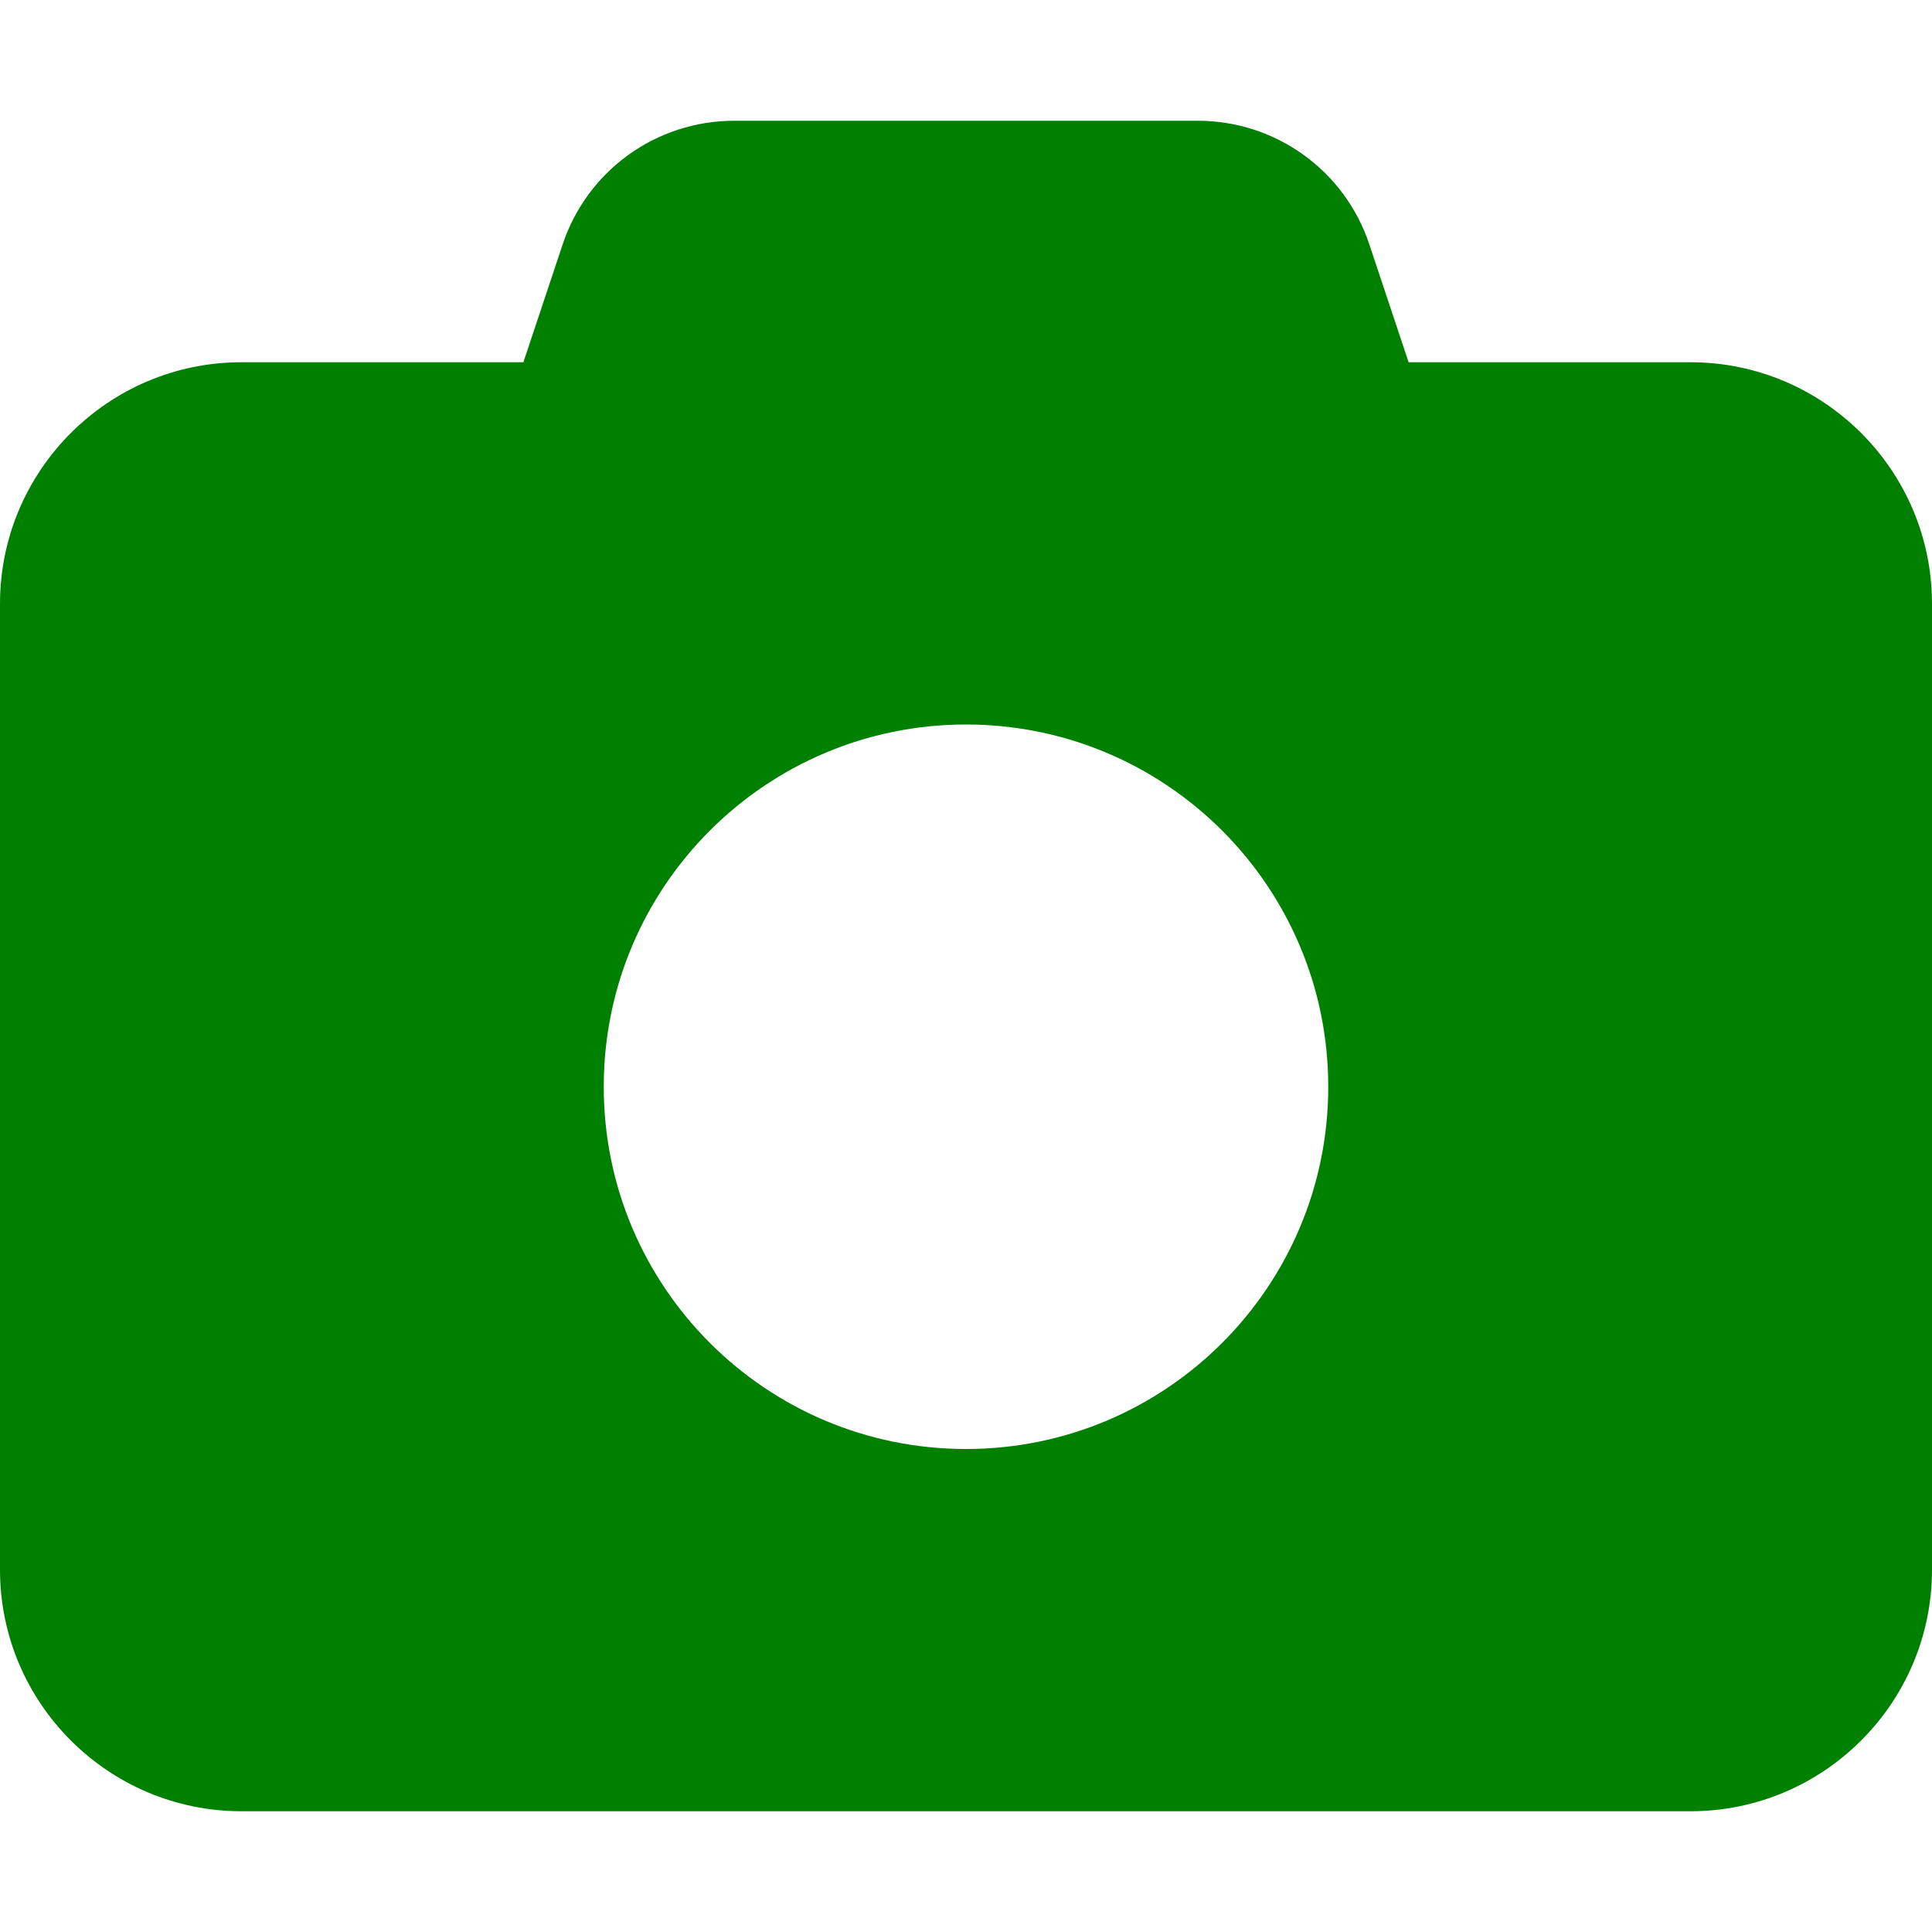
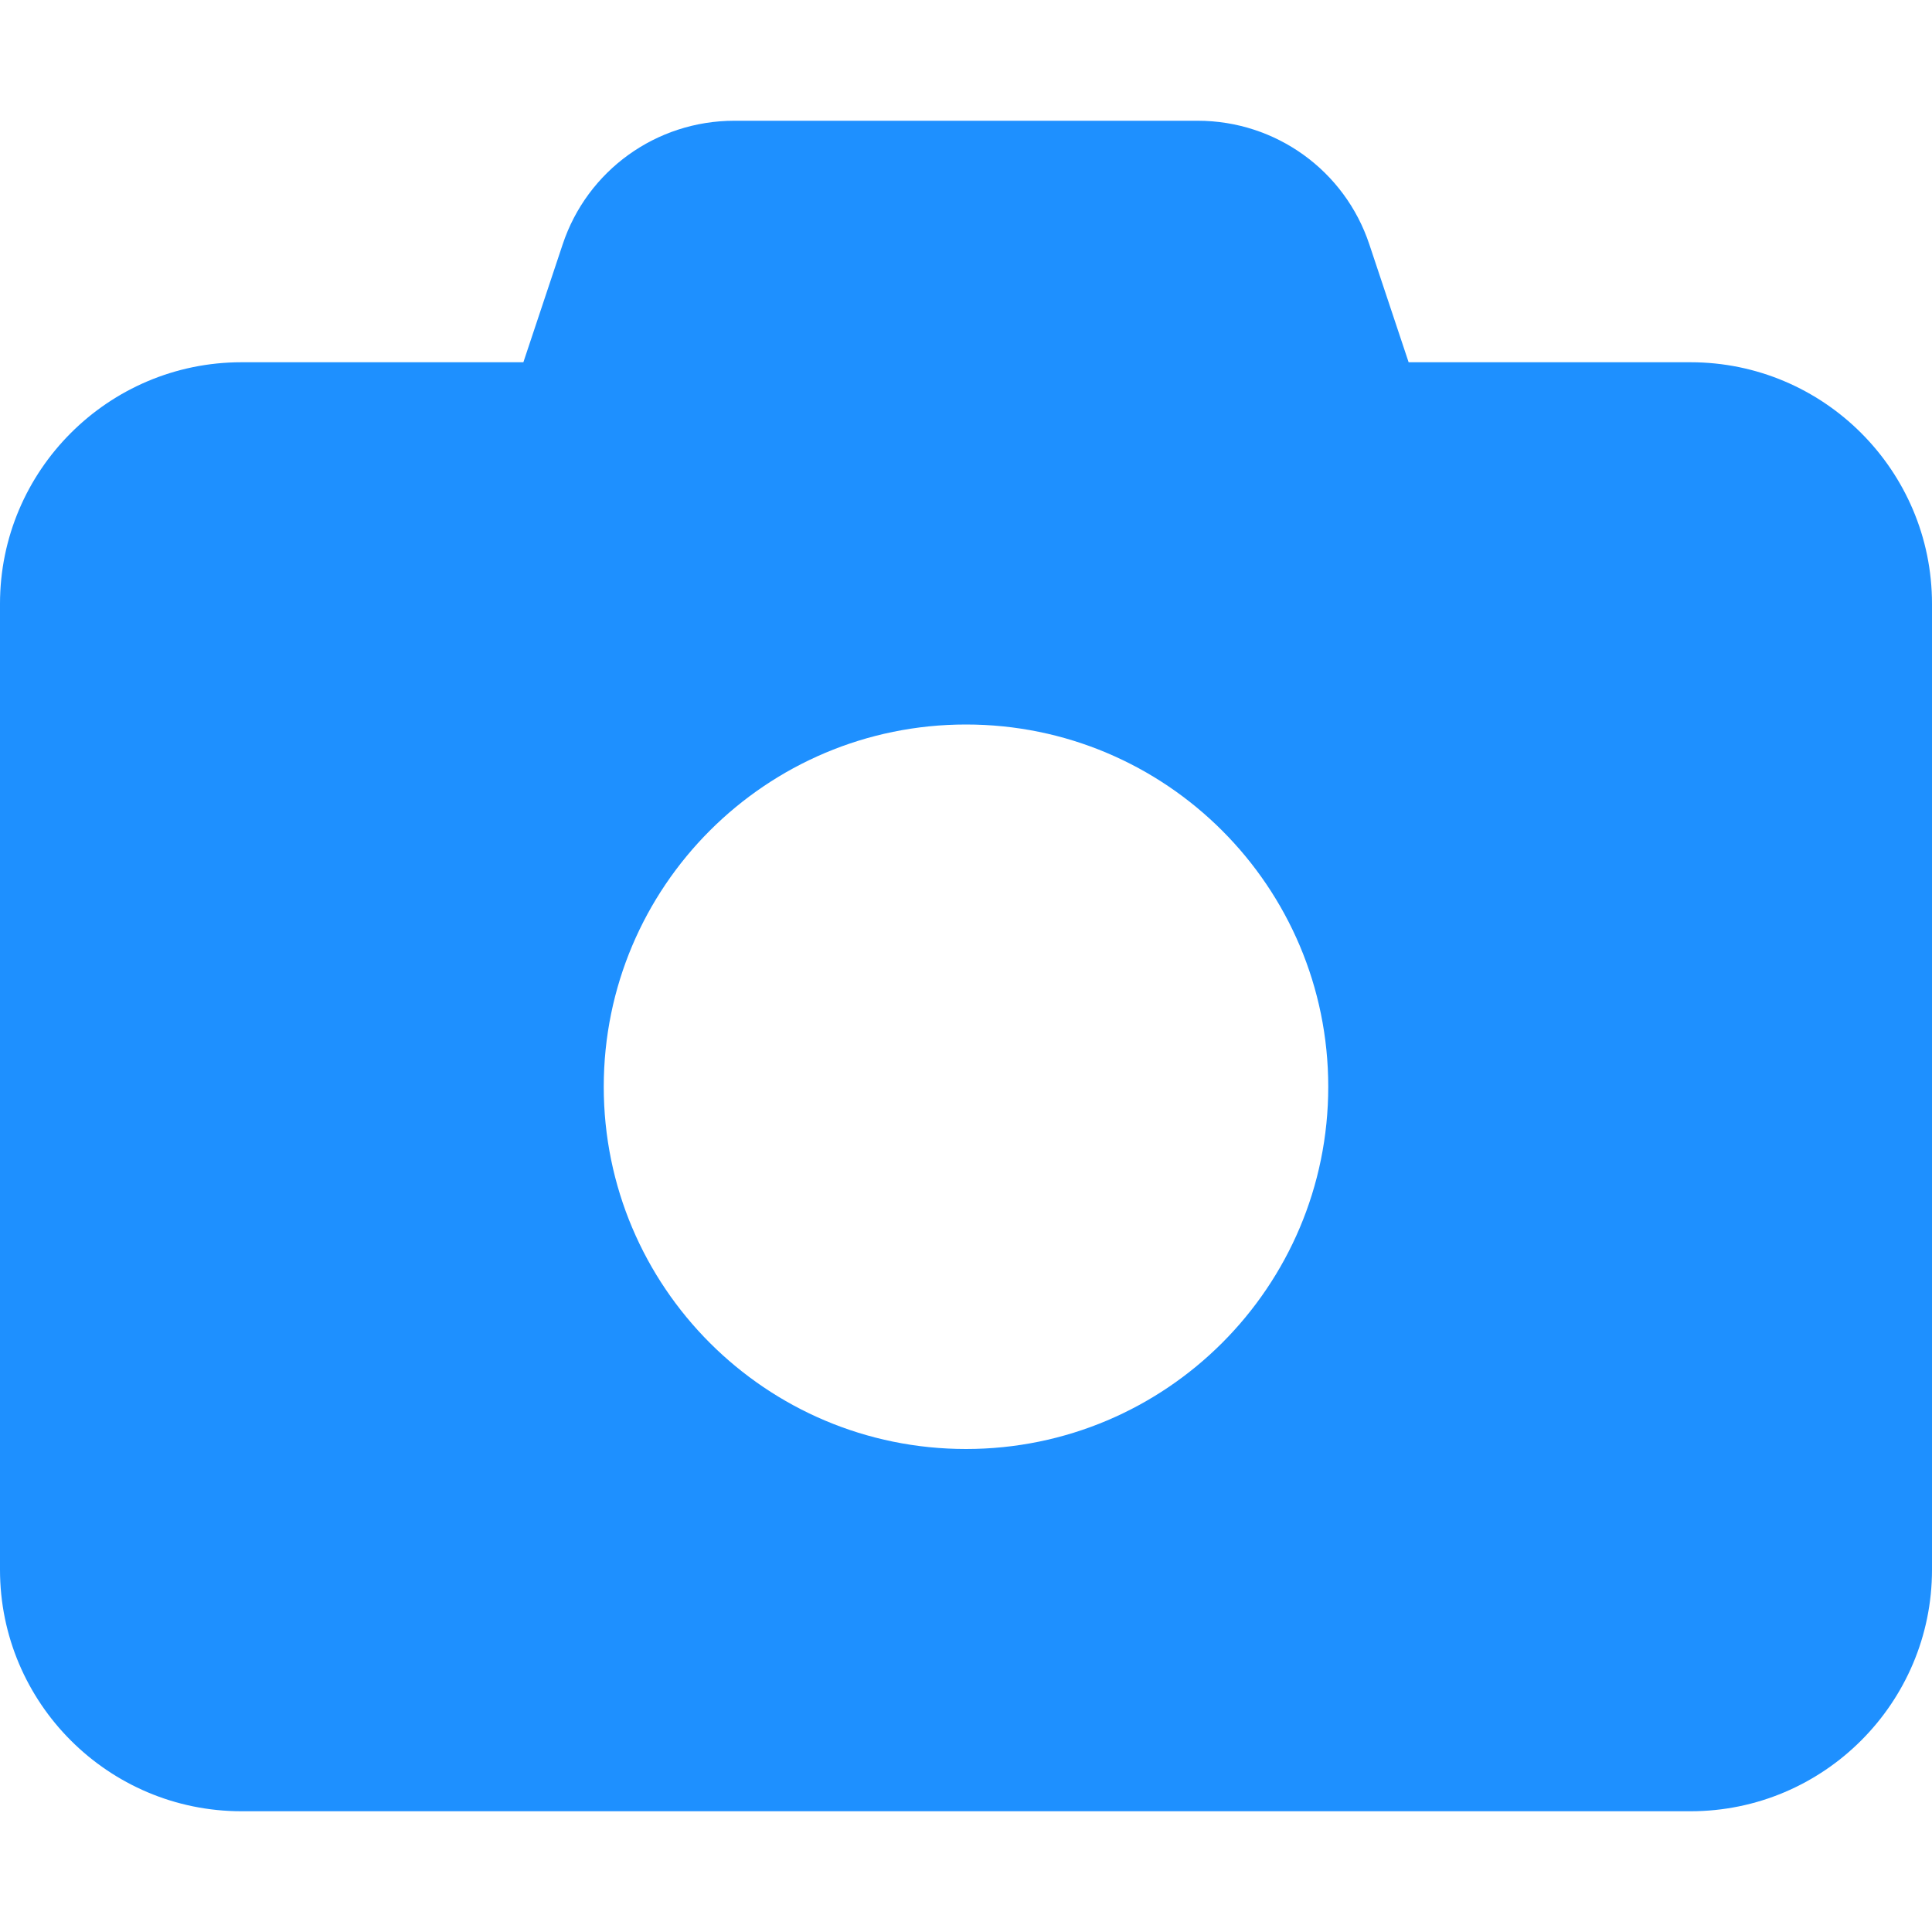
- <svg xmlns="http://www.w3.org/2000/svg" fill="green" viewBox="0 0 512 512">
+ <svg xmlns="http://www.w3.org/2000/svg" fill="#1E90FF" viewBox="0 0 512 512">
  <path d="M149.1 64.8L138.7 96H64C28.7 96 0 124.7 0 160V416c0 35.3 28.7 64 64 64H448c35.3 0 64-28.7 64-64V160c0-35.3-28.7-64-64-64H373.3L362.9 64.8C356.4 45.2 338.1 32 317.4 32H194.6c-20.7 0-39 13.2-45.5 32.8zM256 192a96 96 0 1 1 0 192 96 96 0 1 1 0-192z" />
</svg>
